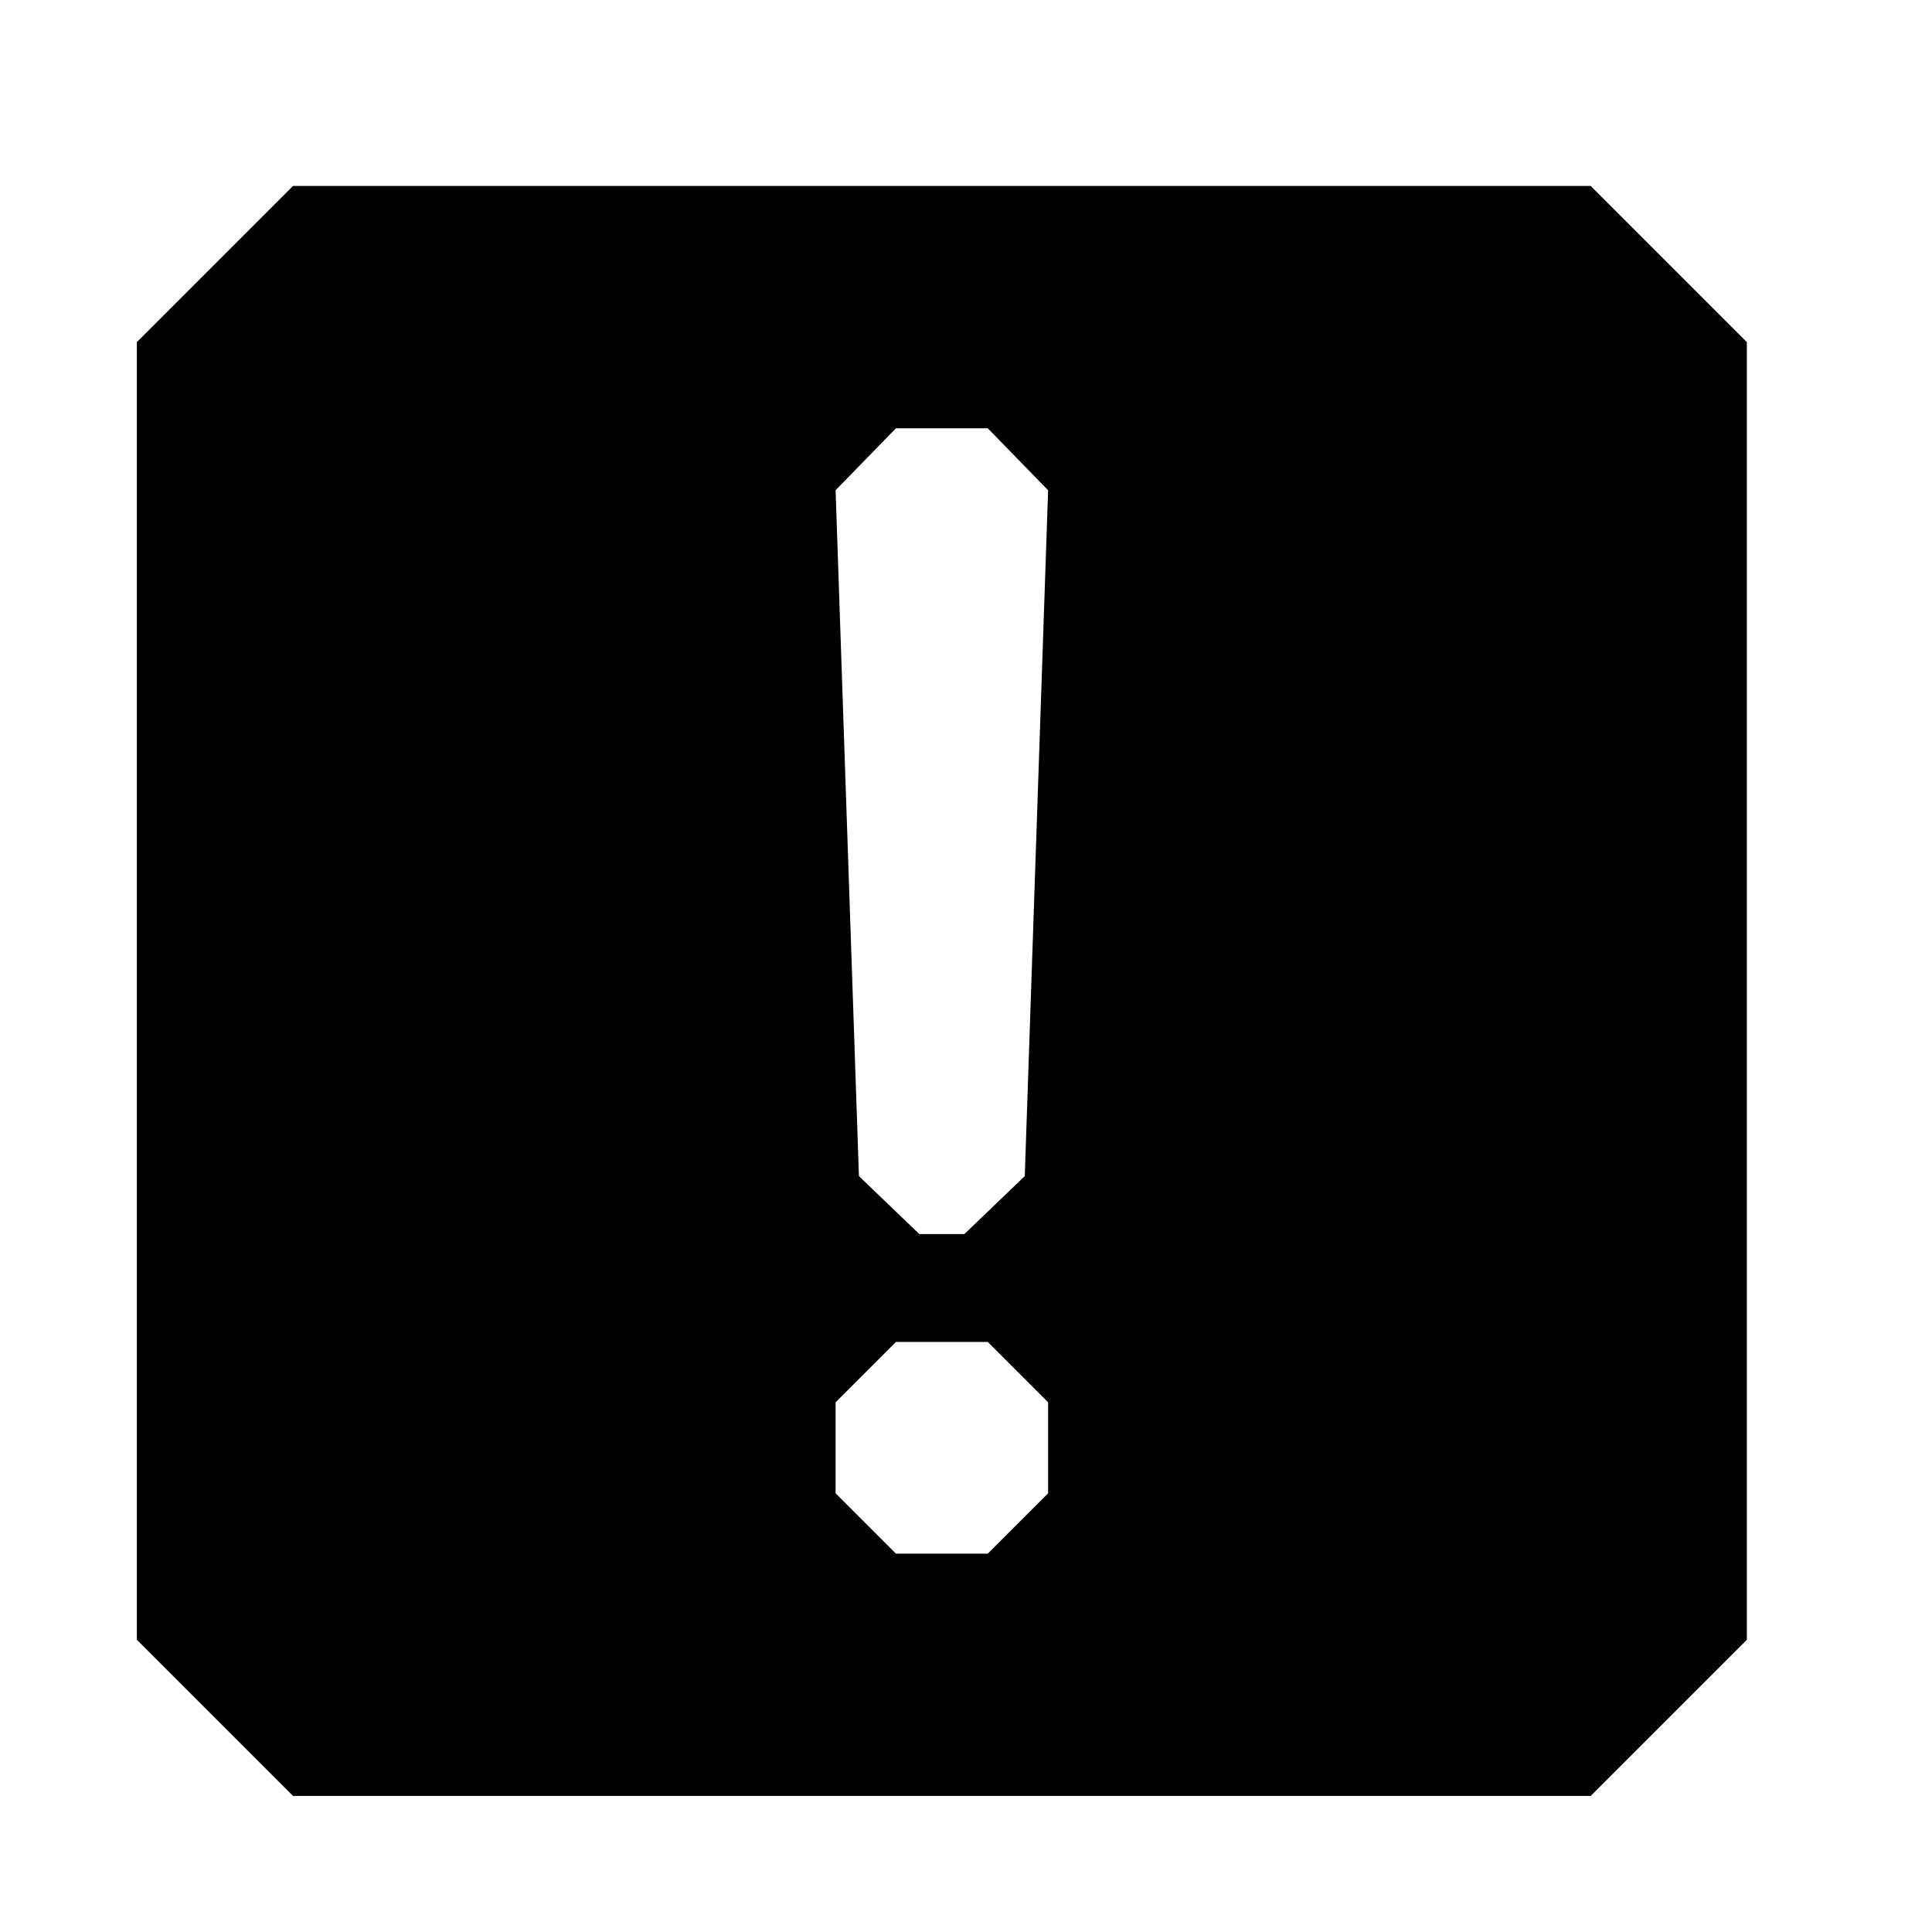
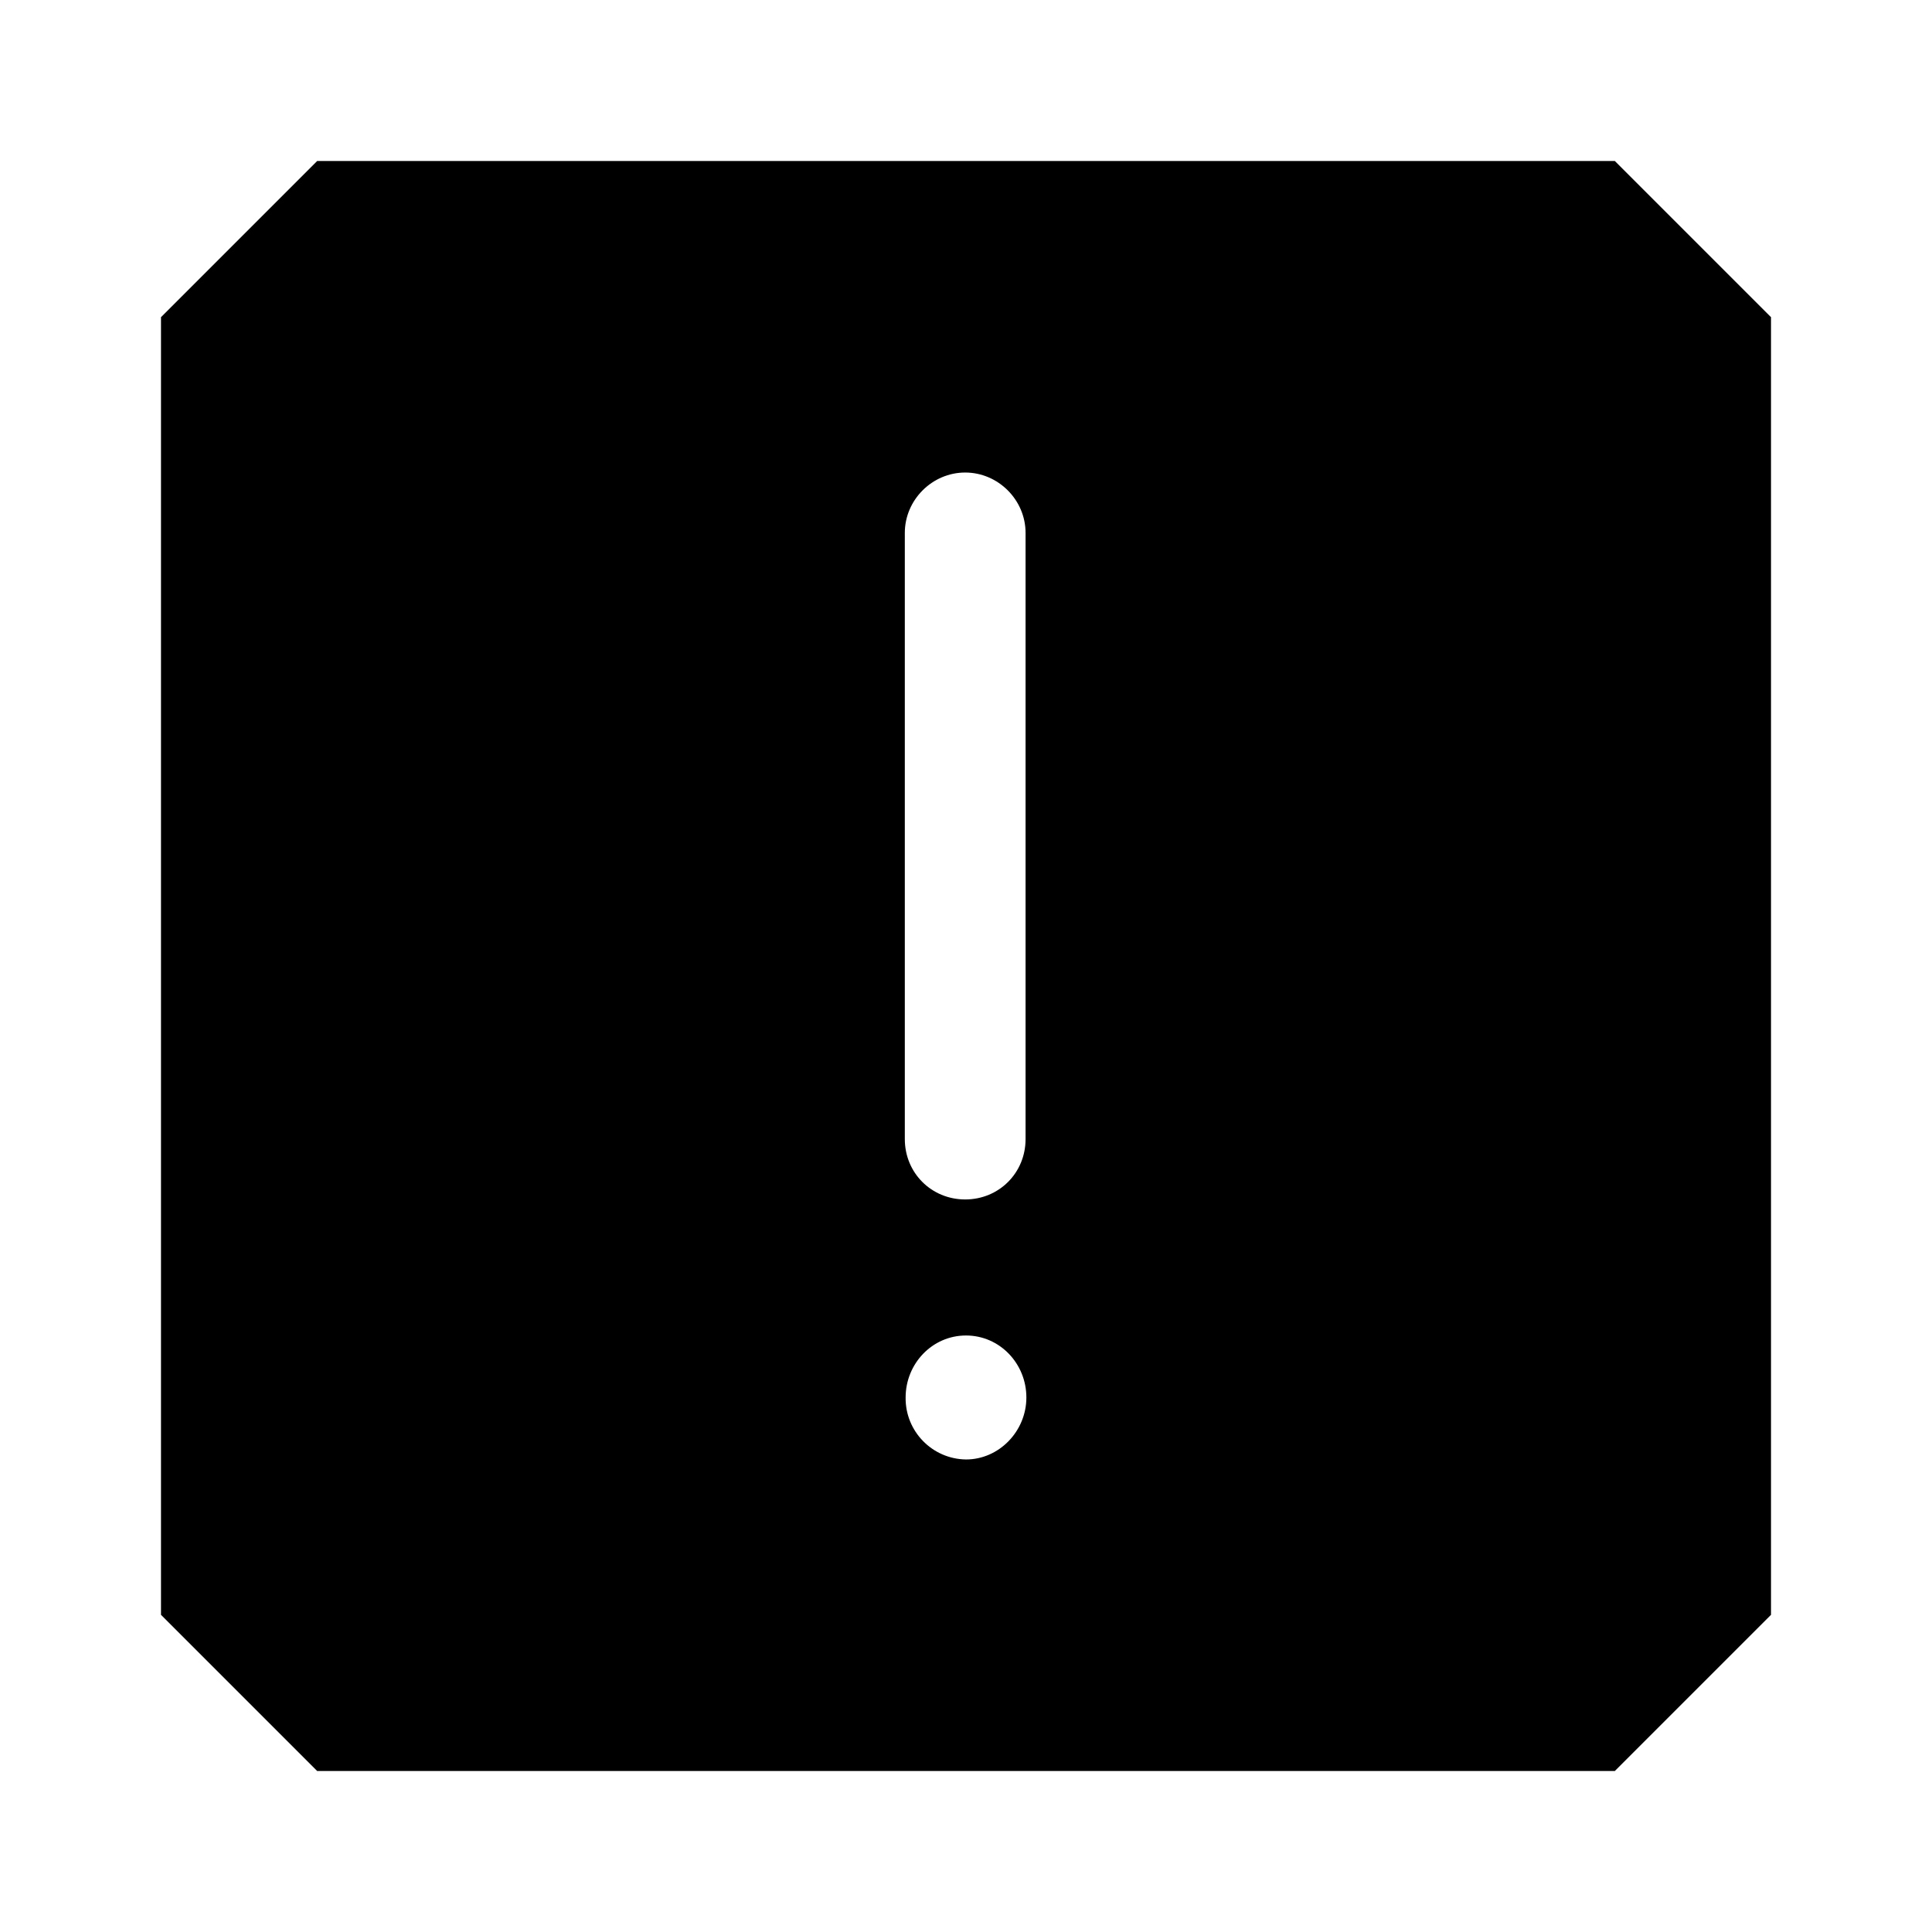
<svg viewBox="0 0 24 24">
-   <path fill="currentColor" d="M19.76 2.31H3.64L1.7 4.25v16.12l1.94 1.94h16.12l1.94-1.94V4.25zm-9.38 16.24v-1.13l.75-.75h1.14l.75.75v1.13l-.75.75h-1.14zm2.35-3.94-.75.72h-.56l-.75-.72-.29-8.52.75-.77h1.14l.75.77z" />
+   <path fill="currentColor" d="M20.06 2H3.94L2 3.94v16.12L3.94 22h16.12L22 20.06V3.94zM12 18.13a.76.76 0 0 1-.75-.77c0-.42.33-.77.75-.77s.75.35.75.77-.34.77-.75.77m-.76-3.98V6.62c0-.41.34-.75.75-.75s.75.34.75.75v7.53c0 .42-.33.75-.75.75s-.75-.33-.75-.75" />
</svg>
